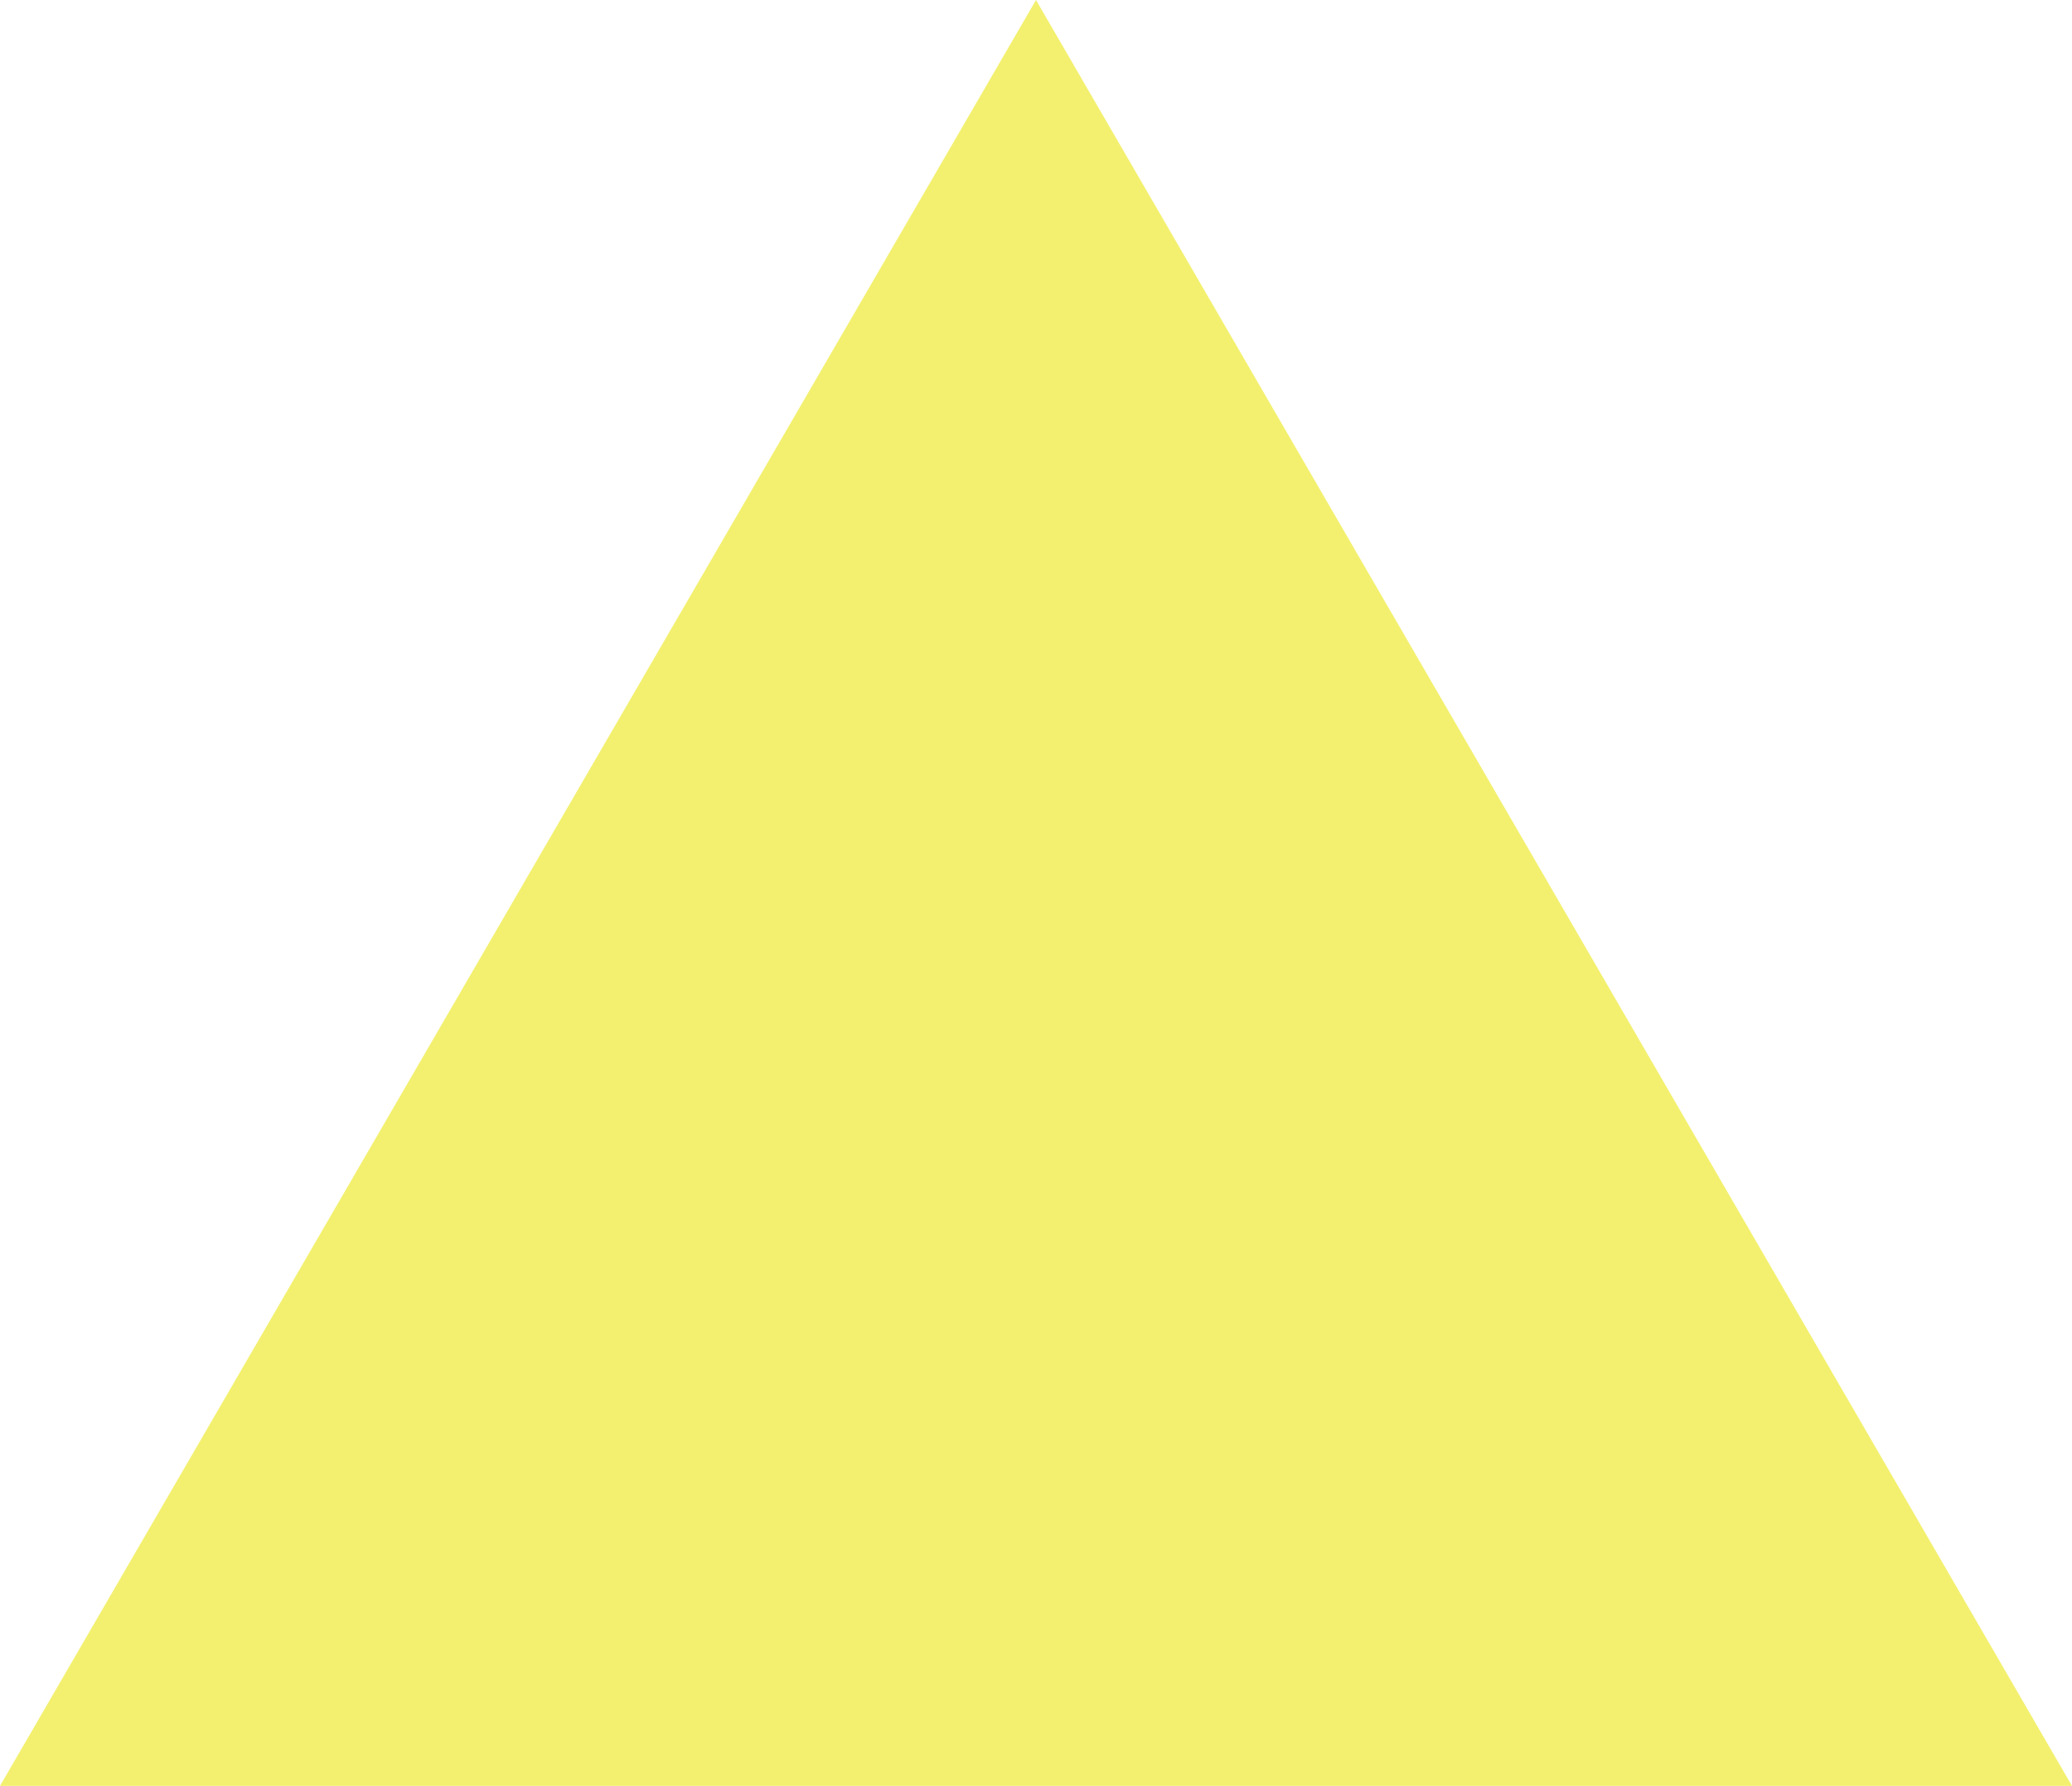
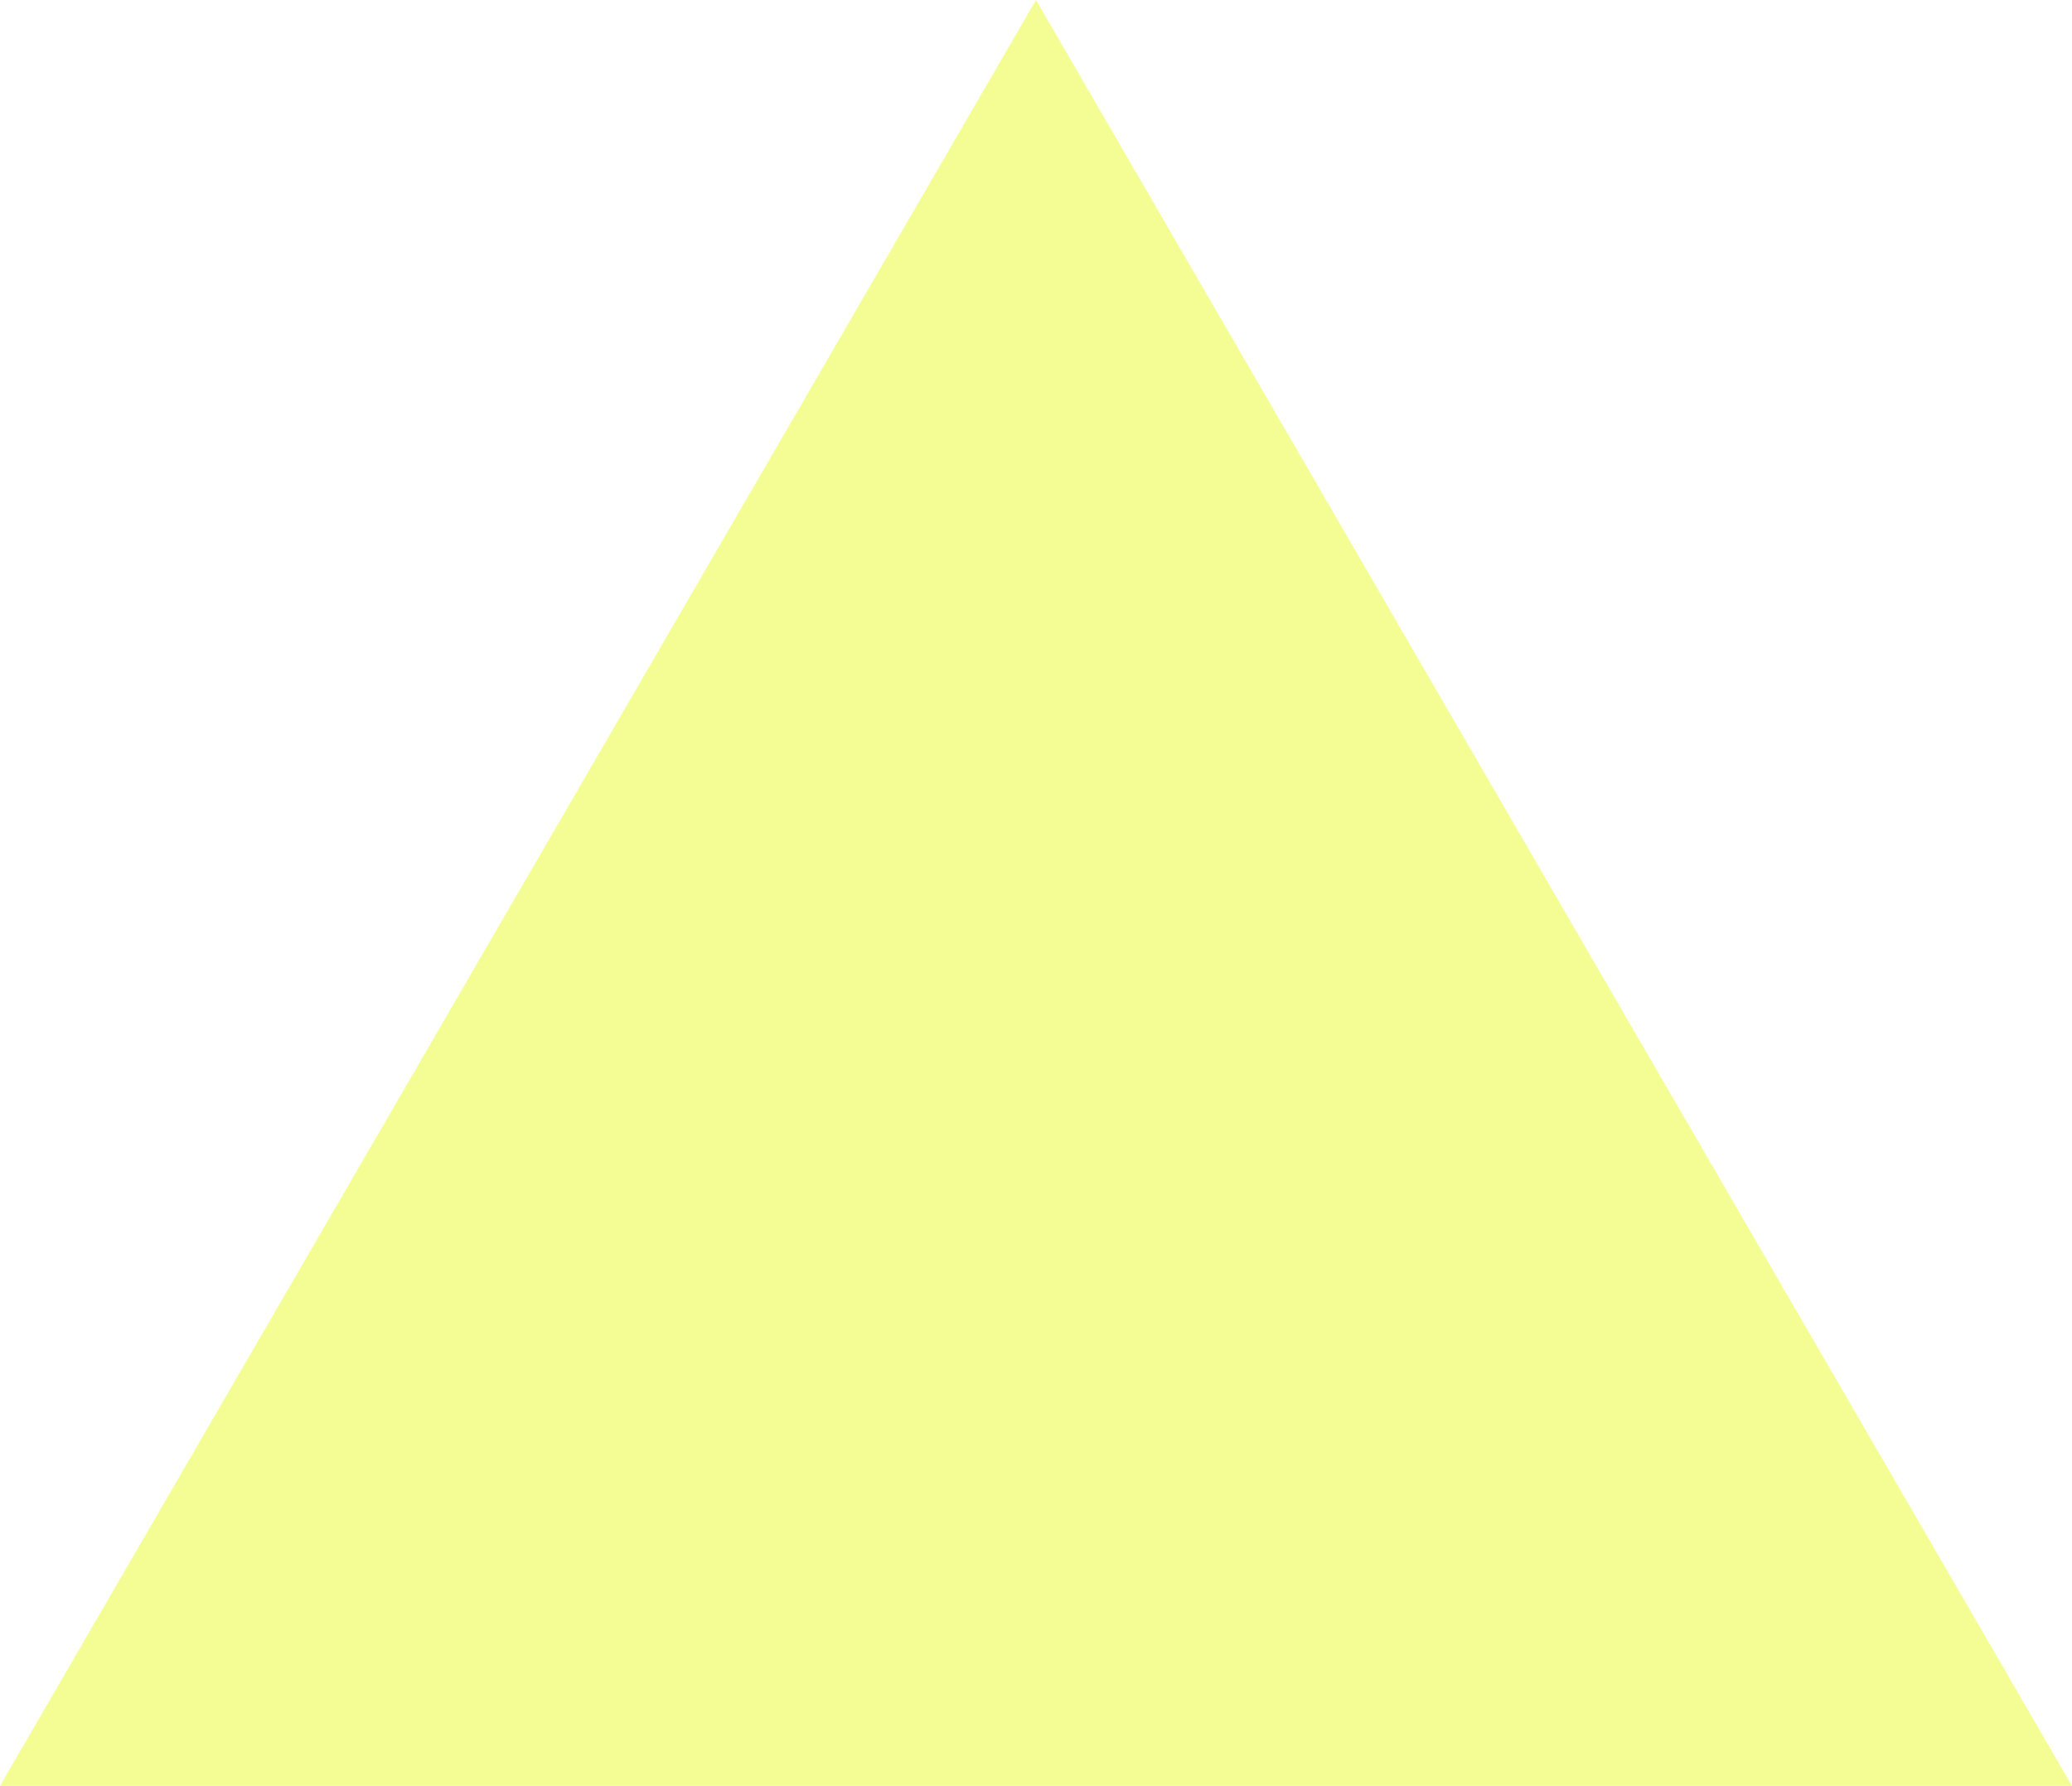
<svg xmlns="http://www.w3.org/2000/svg" version="1.1" id="Layer_1" x="0px" y="0px" width="272.058px" height="234.5px" viewBox="0 0 272.058 234.5" xml:space="preserve">
  <g>
-     <polygon clip-path="url(#SVGID_2_)" fill="#F3F06F" points="0,234.5 136.029,0 272.057,234.5   " />
+     <polygon fill="#F4FC94" points="0,234.5 136.029,0 272.057,234.5" />
  </g>
</svg>
